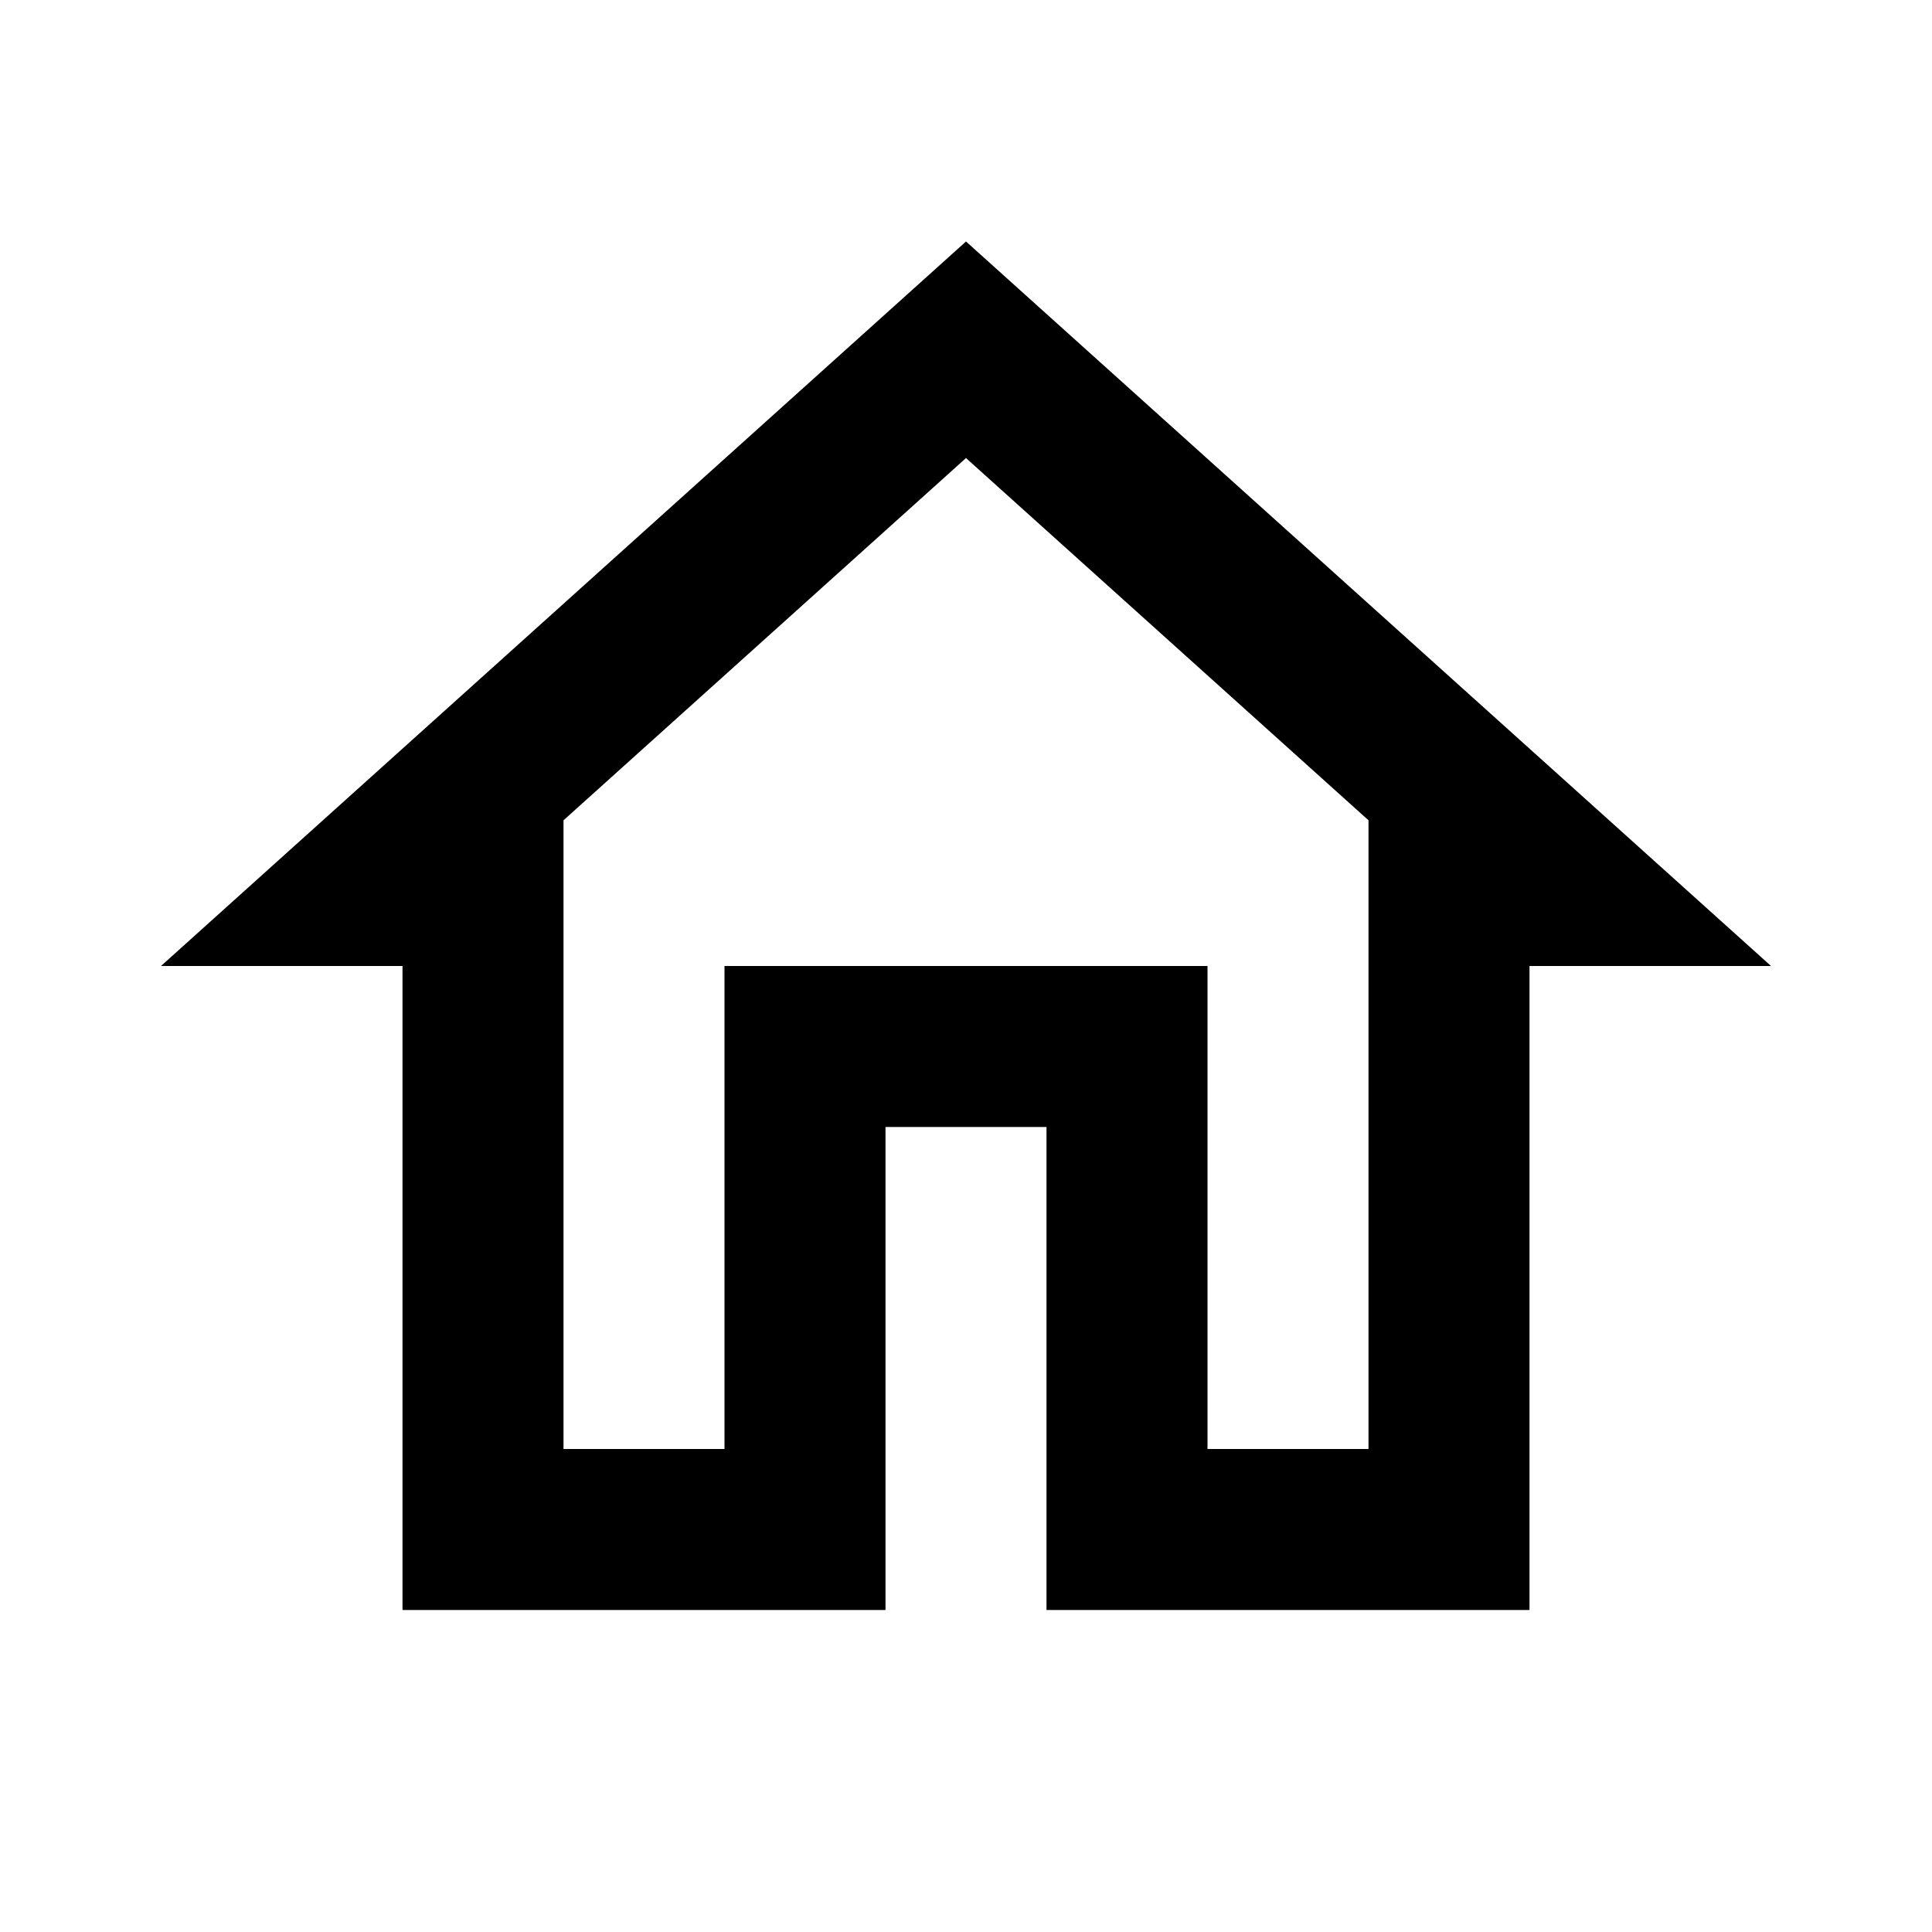
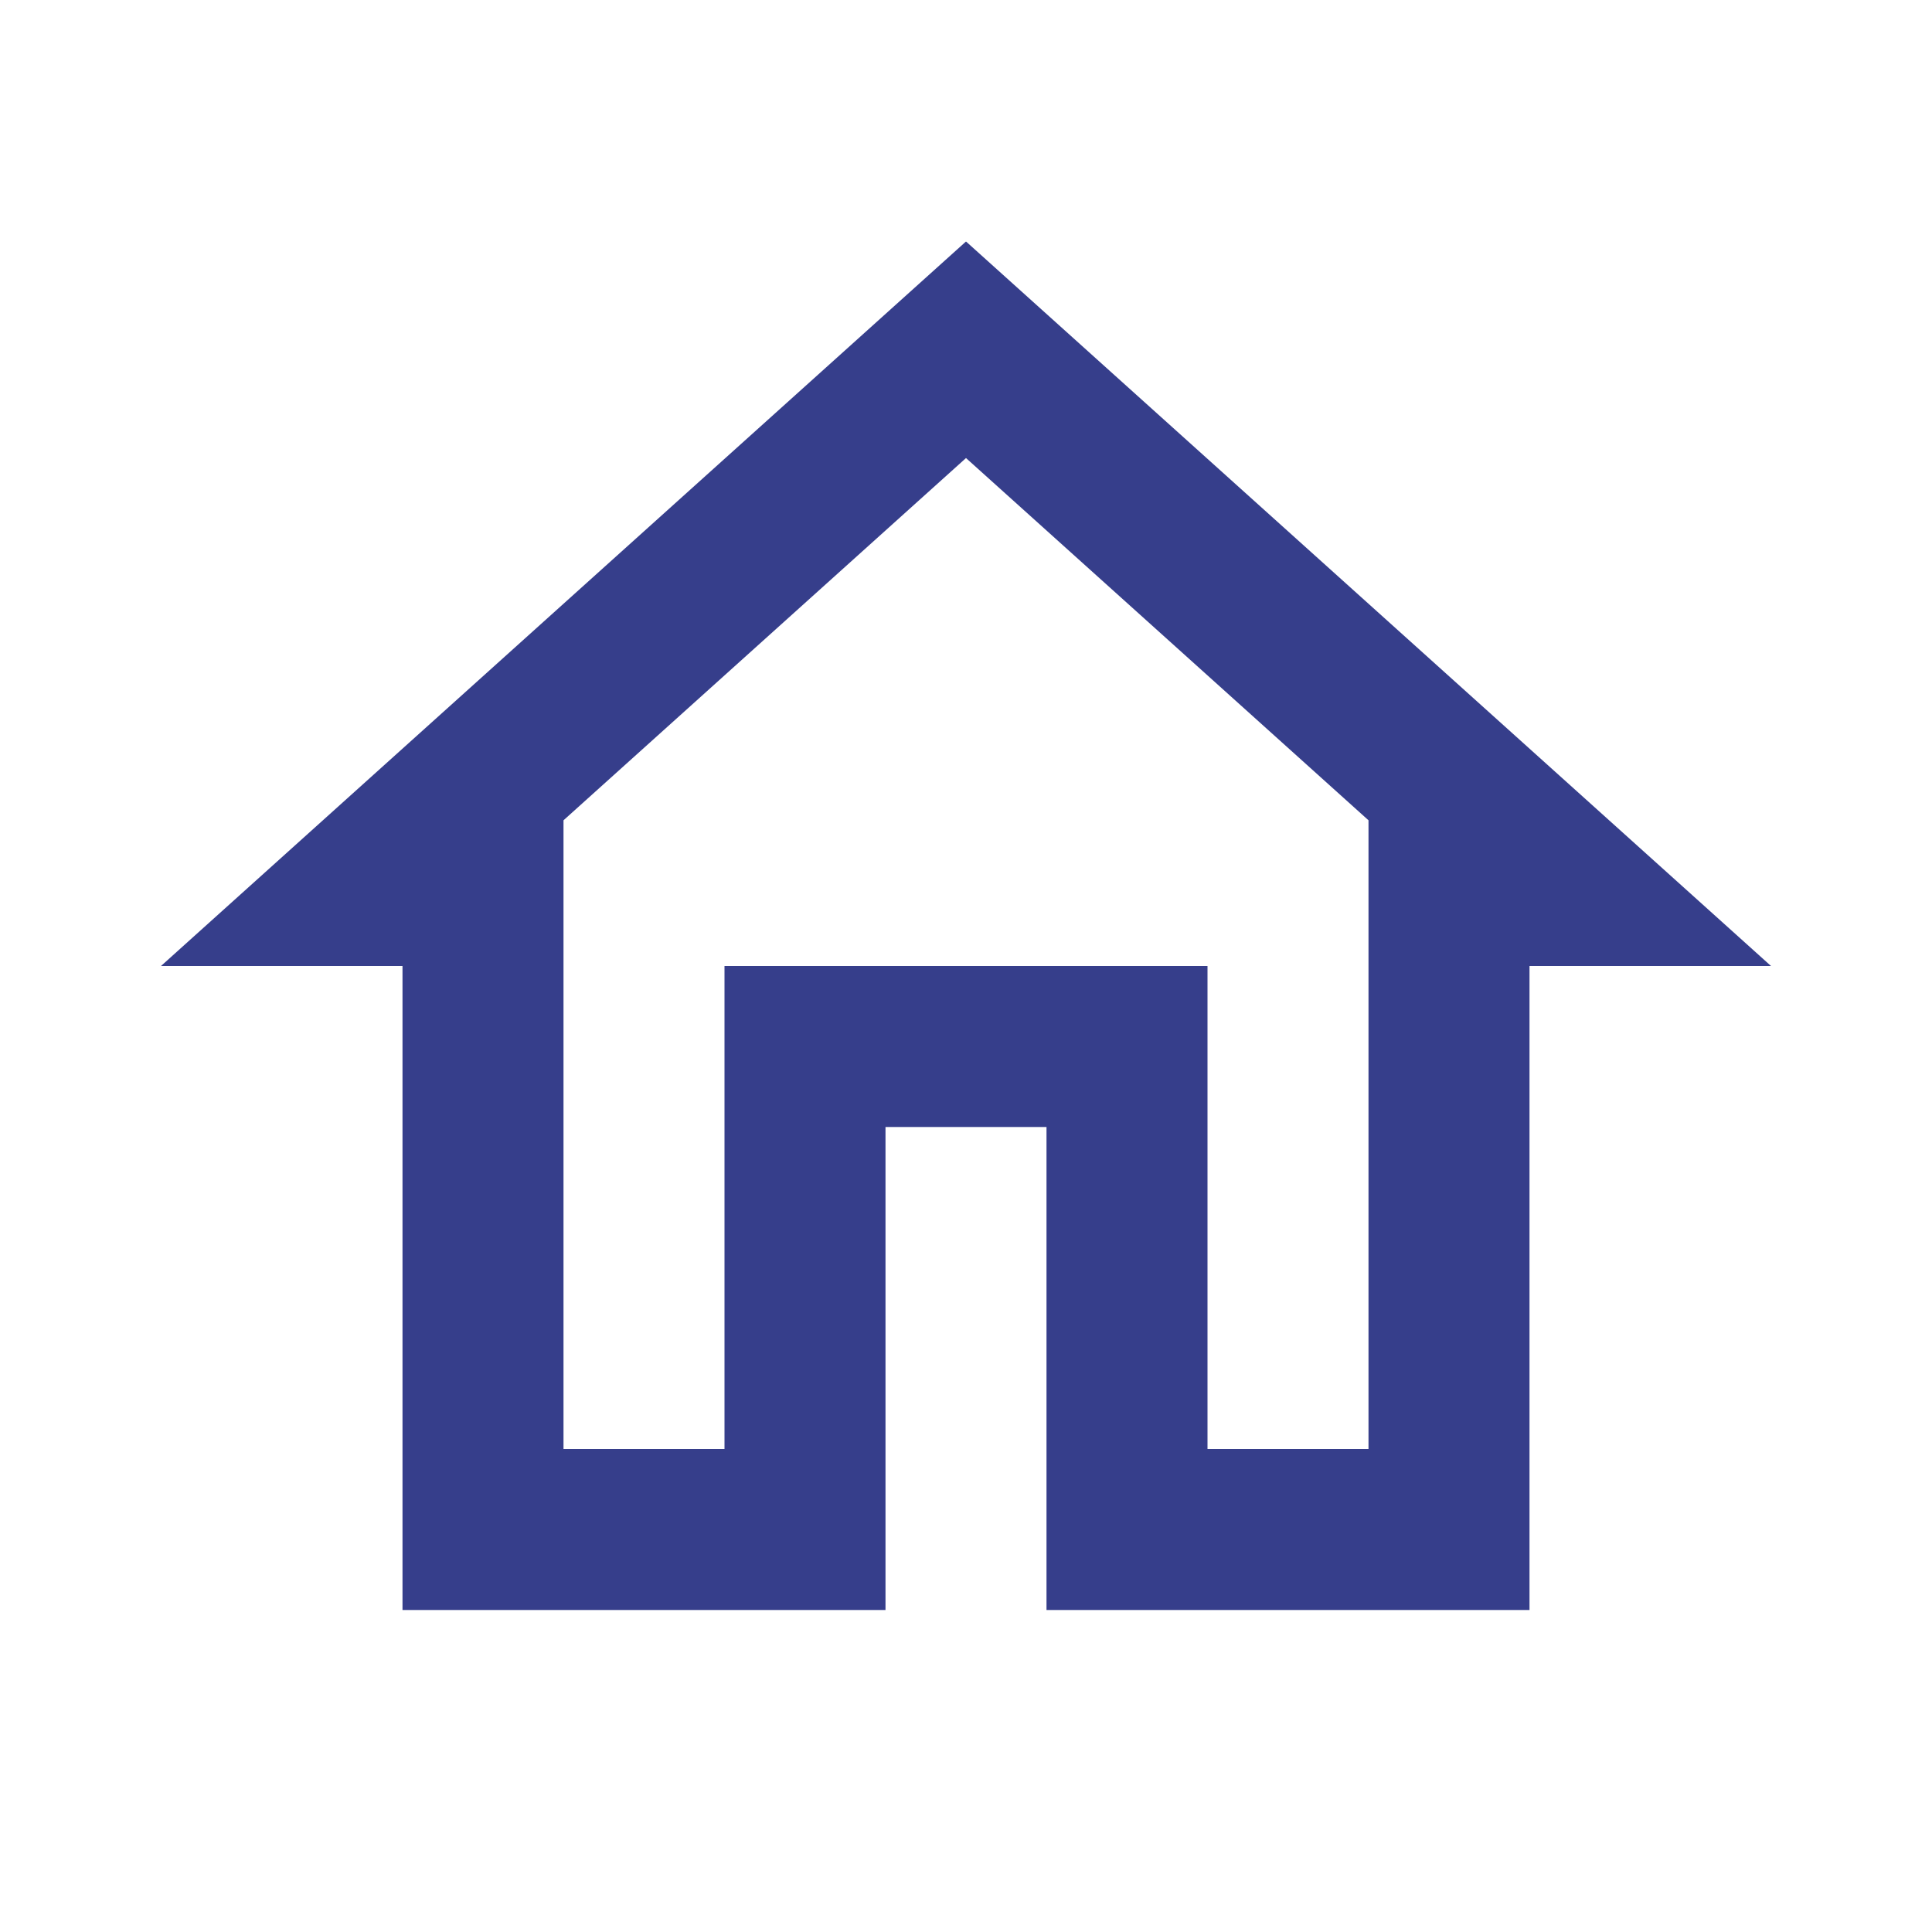
<svg xmlns="http://www.w3.org/2000/svg" height="24" viewBox="0 0 24 24" width="24">
  <path d="M0 0h24v24H0V0z" fill="none" />
-   <path d="M12 5.69l5 4.5V18h-2v-6H9v6H7v-7.81l5-4.5M12 3L2 12h3v8h6v-6h2v6h6v-8h3L12 3z" />
+   <path fill="#363e8b" d="M12 5.69l5 4.5V18h-2v-6H9v6H7v-7.81l5-4.5M12 3L2 12h3v8h6v-6h2v6h6v-8h3L12 3z" />
</svg>
